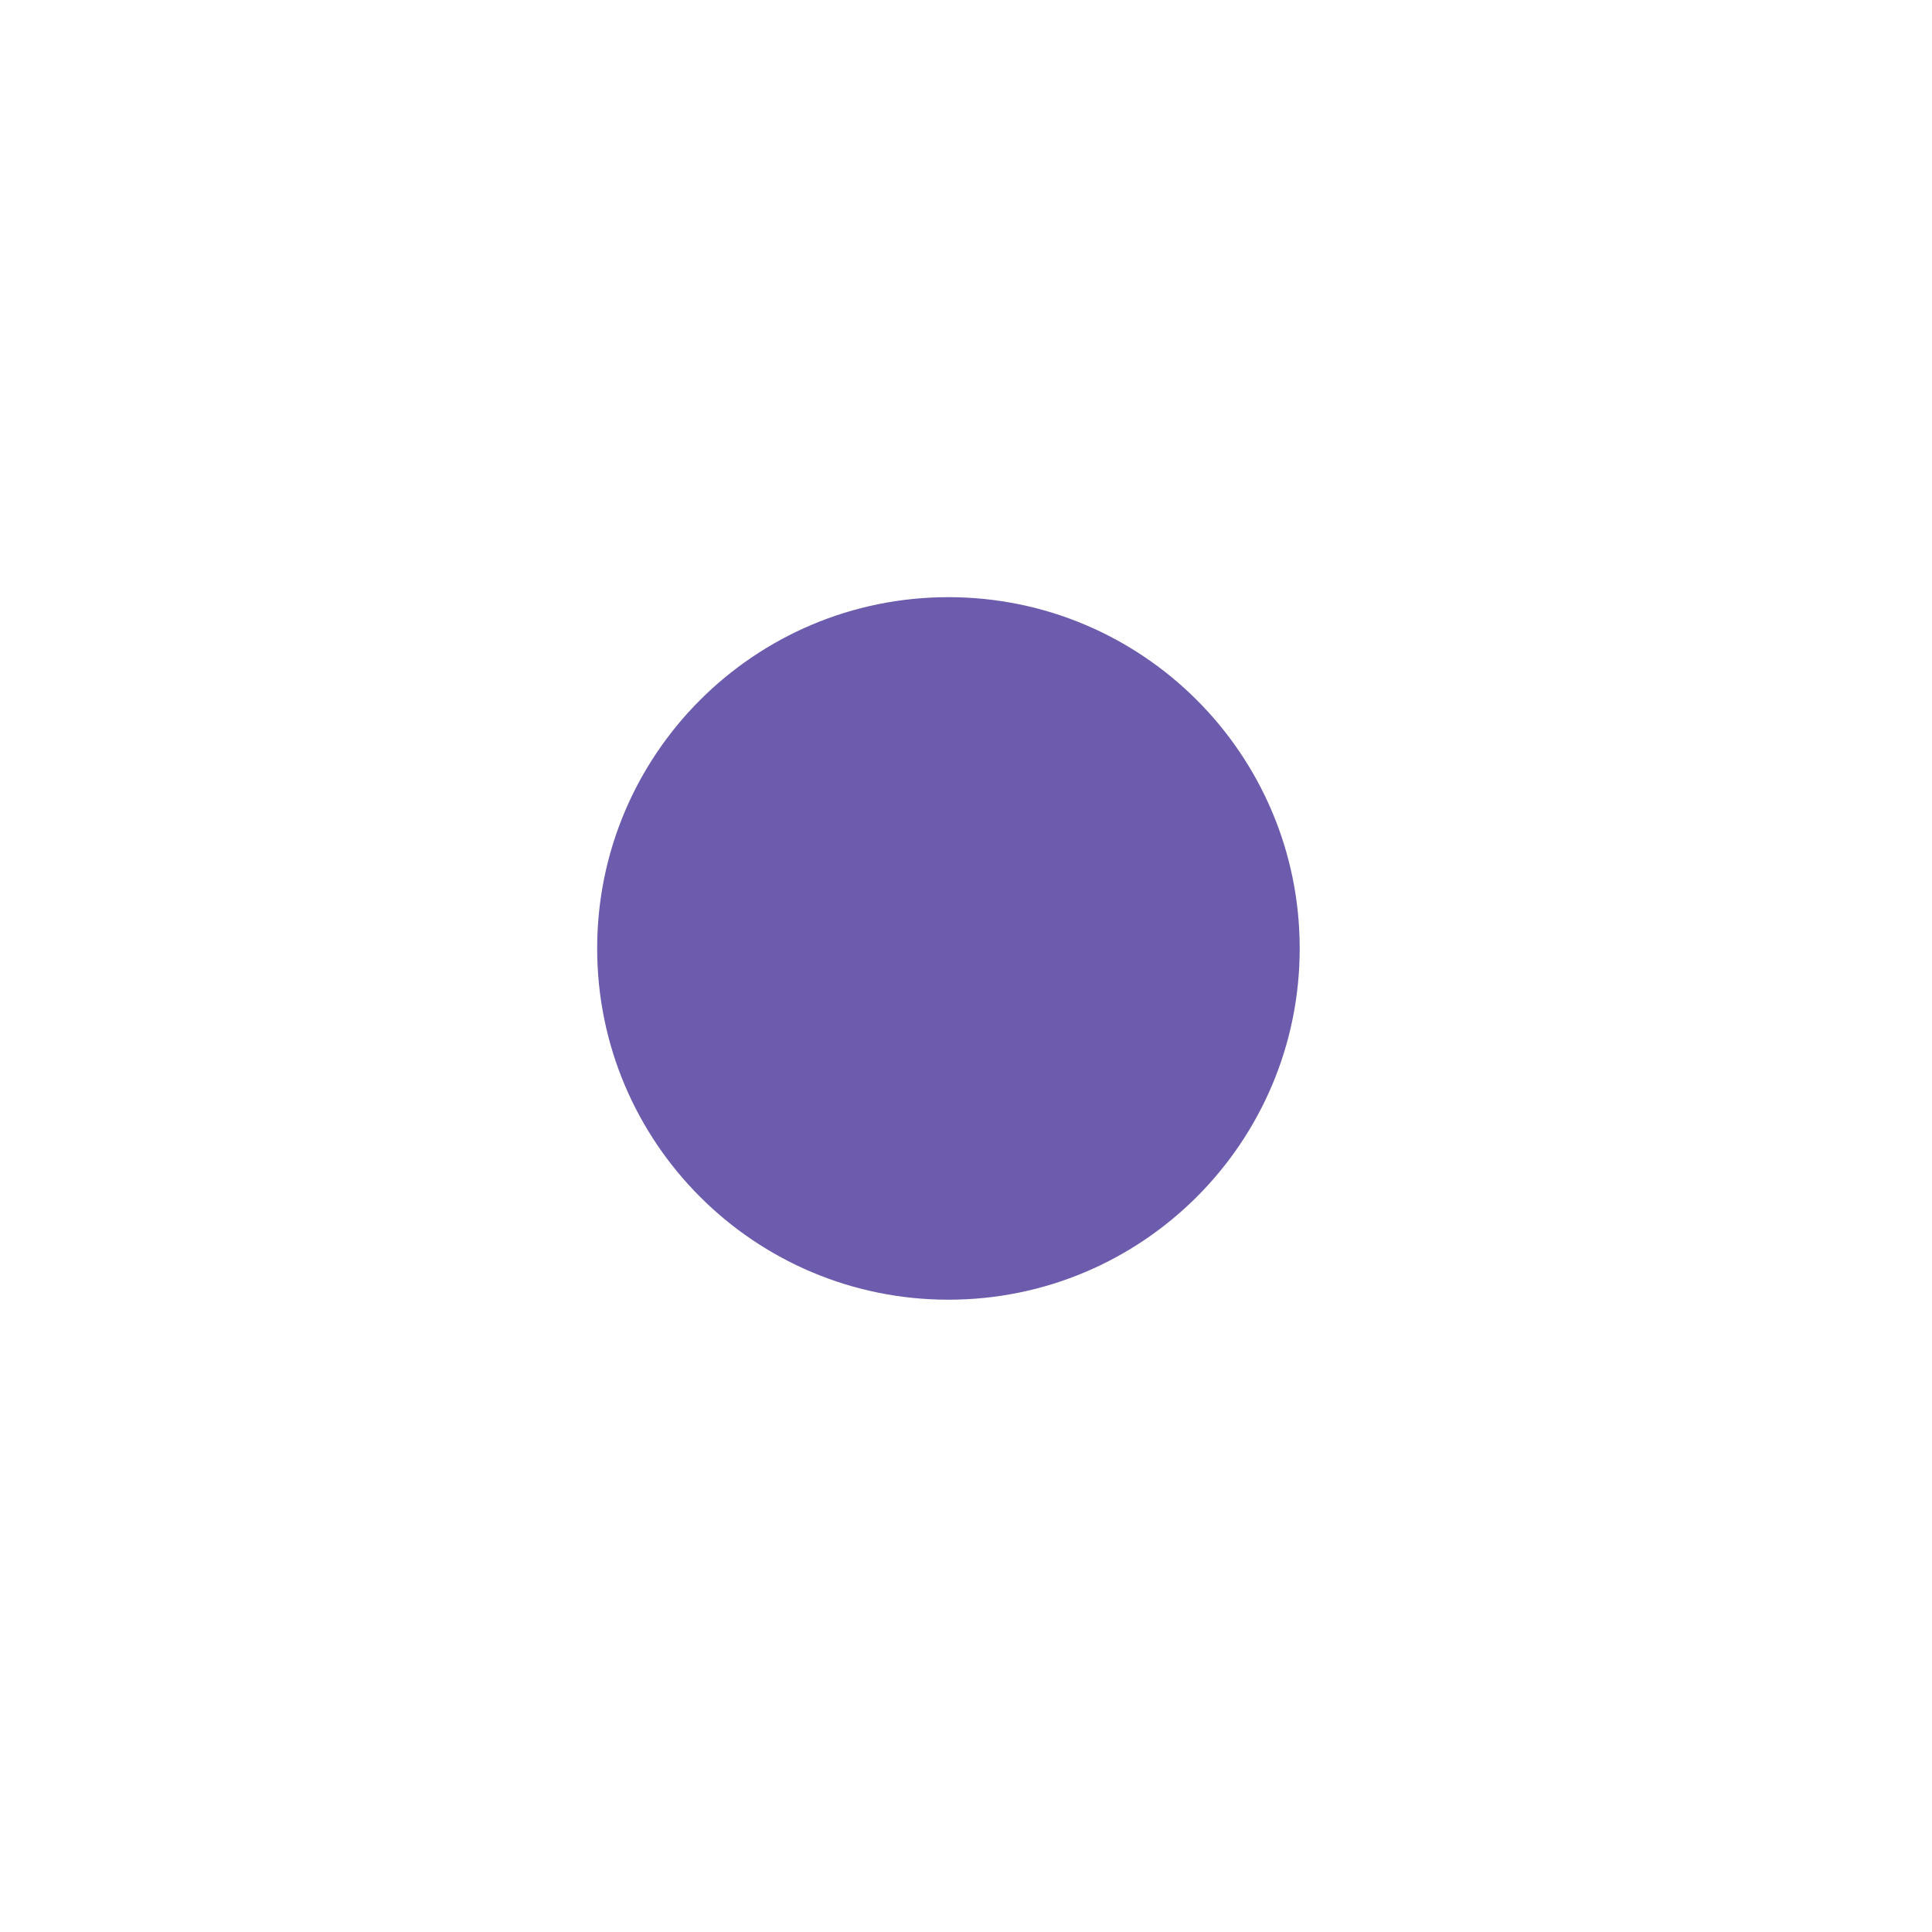
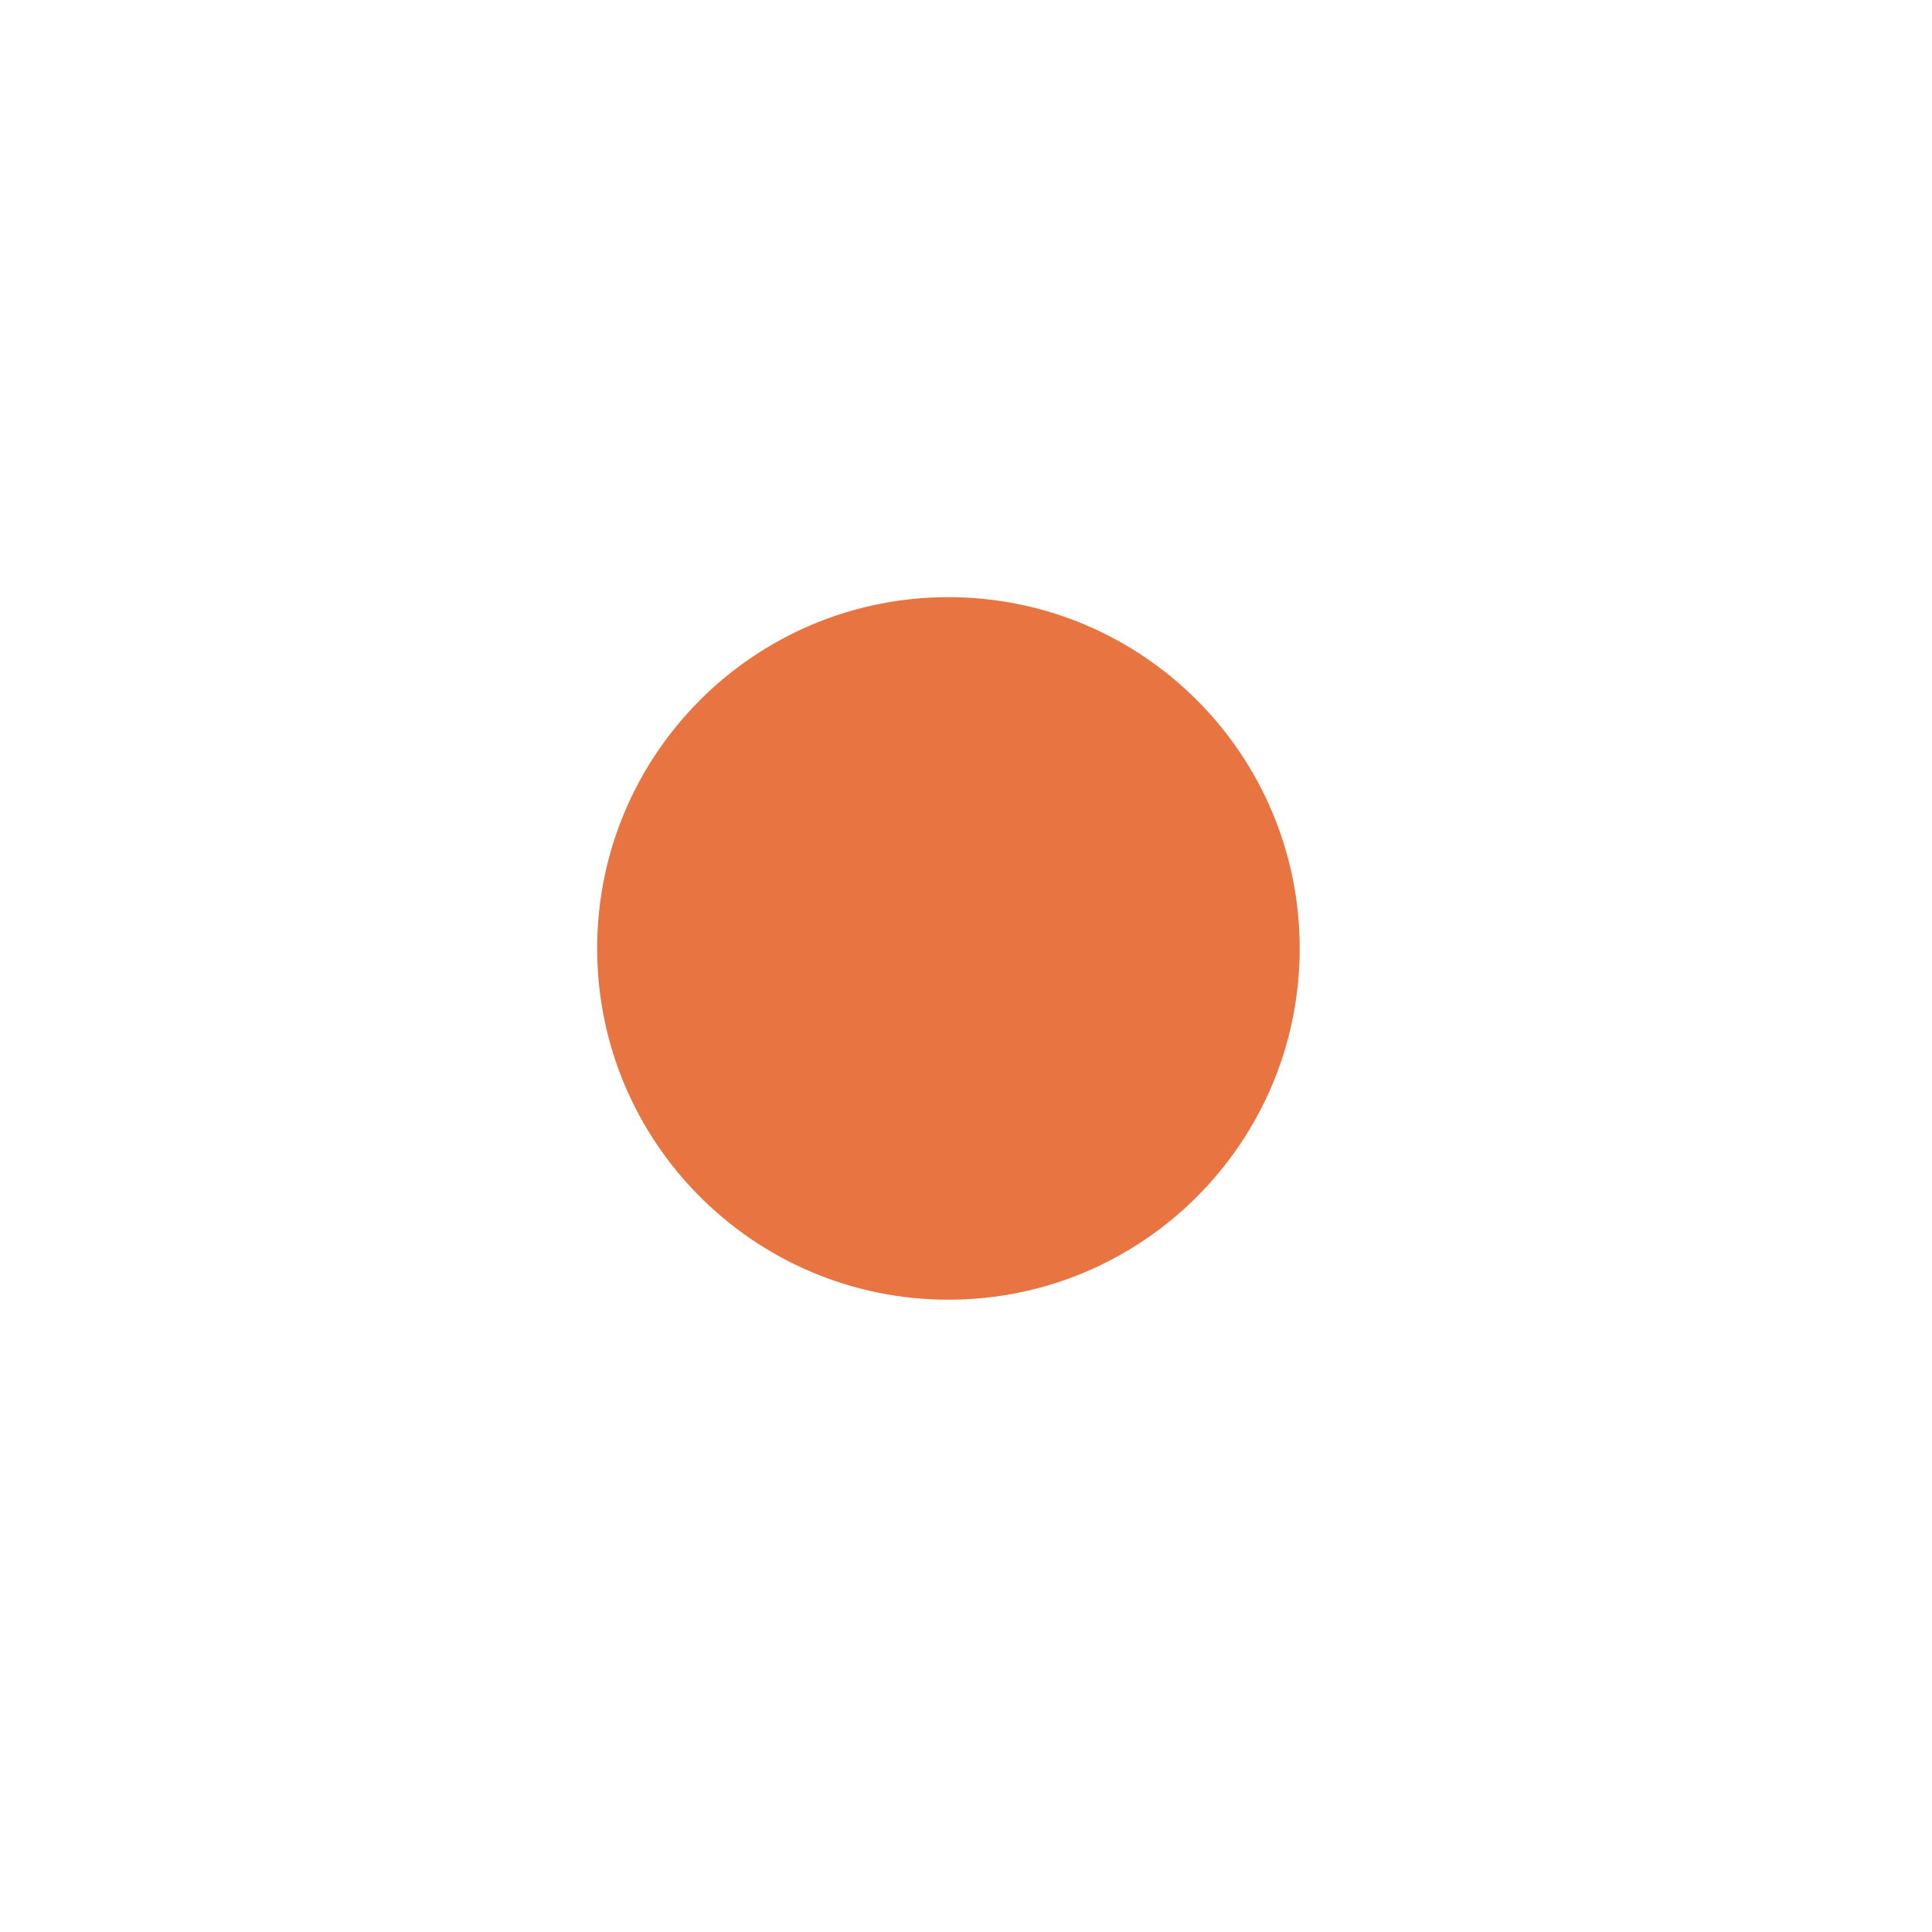
<svg xmlns="http://www.w3.org/2000/svg" version="1.1" id="Layer_1" x="0px" y="0px" width="55px" height="55px" viewBox="0 0 55 55" enable-background="new 0 0 55 55" xml:space="preserve">
-   <circle fill="none" stroke="#6D5CAE" stroke-width="2" stroke-miterlimit="10" cx="27" cy="27" r="5.622">
+   <circle fill="none" stroke="#e87441" stroke-width="2" stroke-miterlimit="10" cx="27" cy="27" r="5.622">
    <animate attributeName="r" values="7;22" dur="3s" repeatCount="indefinite" />
    <animate attributeName="opacity" values="1;0" dur="3s" repeatCount="indefinite" />
  </circle>
-   <circle fill="none" stroke="#6D5CAE" stroke-width="2" stroke-miterlimit="10" cx="27" cy="27" r="8.711">
+   <circle fill="none" stroke="#e87441" stroke-width="2" stroke-miterlimit="10" cx="27" cy="27" r="8.711">
    <animate attributeName="r" values="10;30" dur="3s" repeatCount="indefinite" />
    <animate attributeName="opacity" values="1;0" dur="3s" repeatCount="indefinite" />
  </circle>
-   <circle fill="#6D5CAE" cx="27" cy="27" r="10" />
+   <circle fill="#e87441" cx="27" cy="27" r="10" />
</svg>
